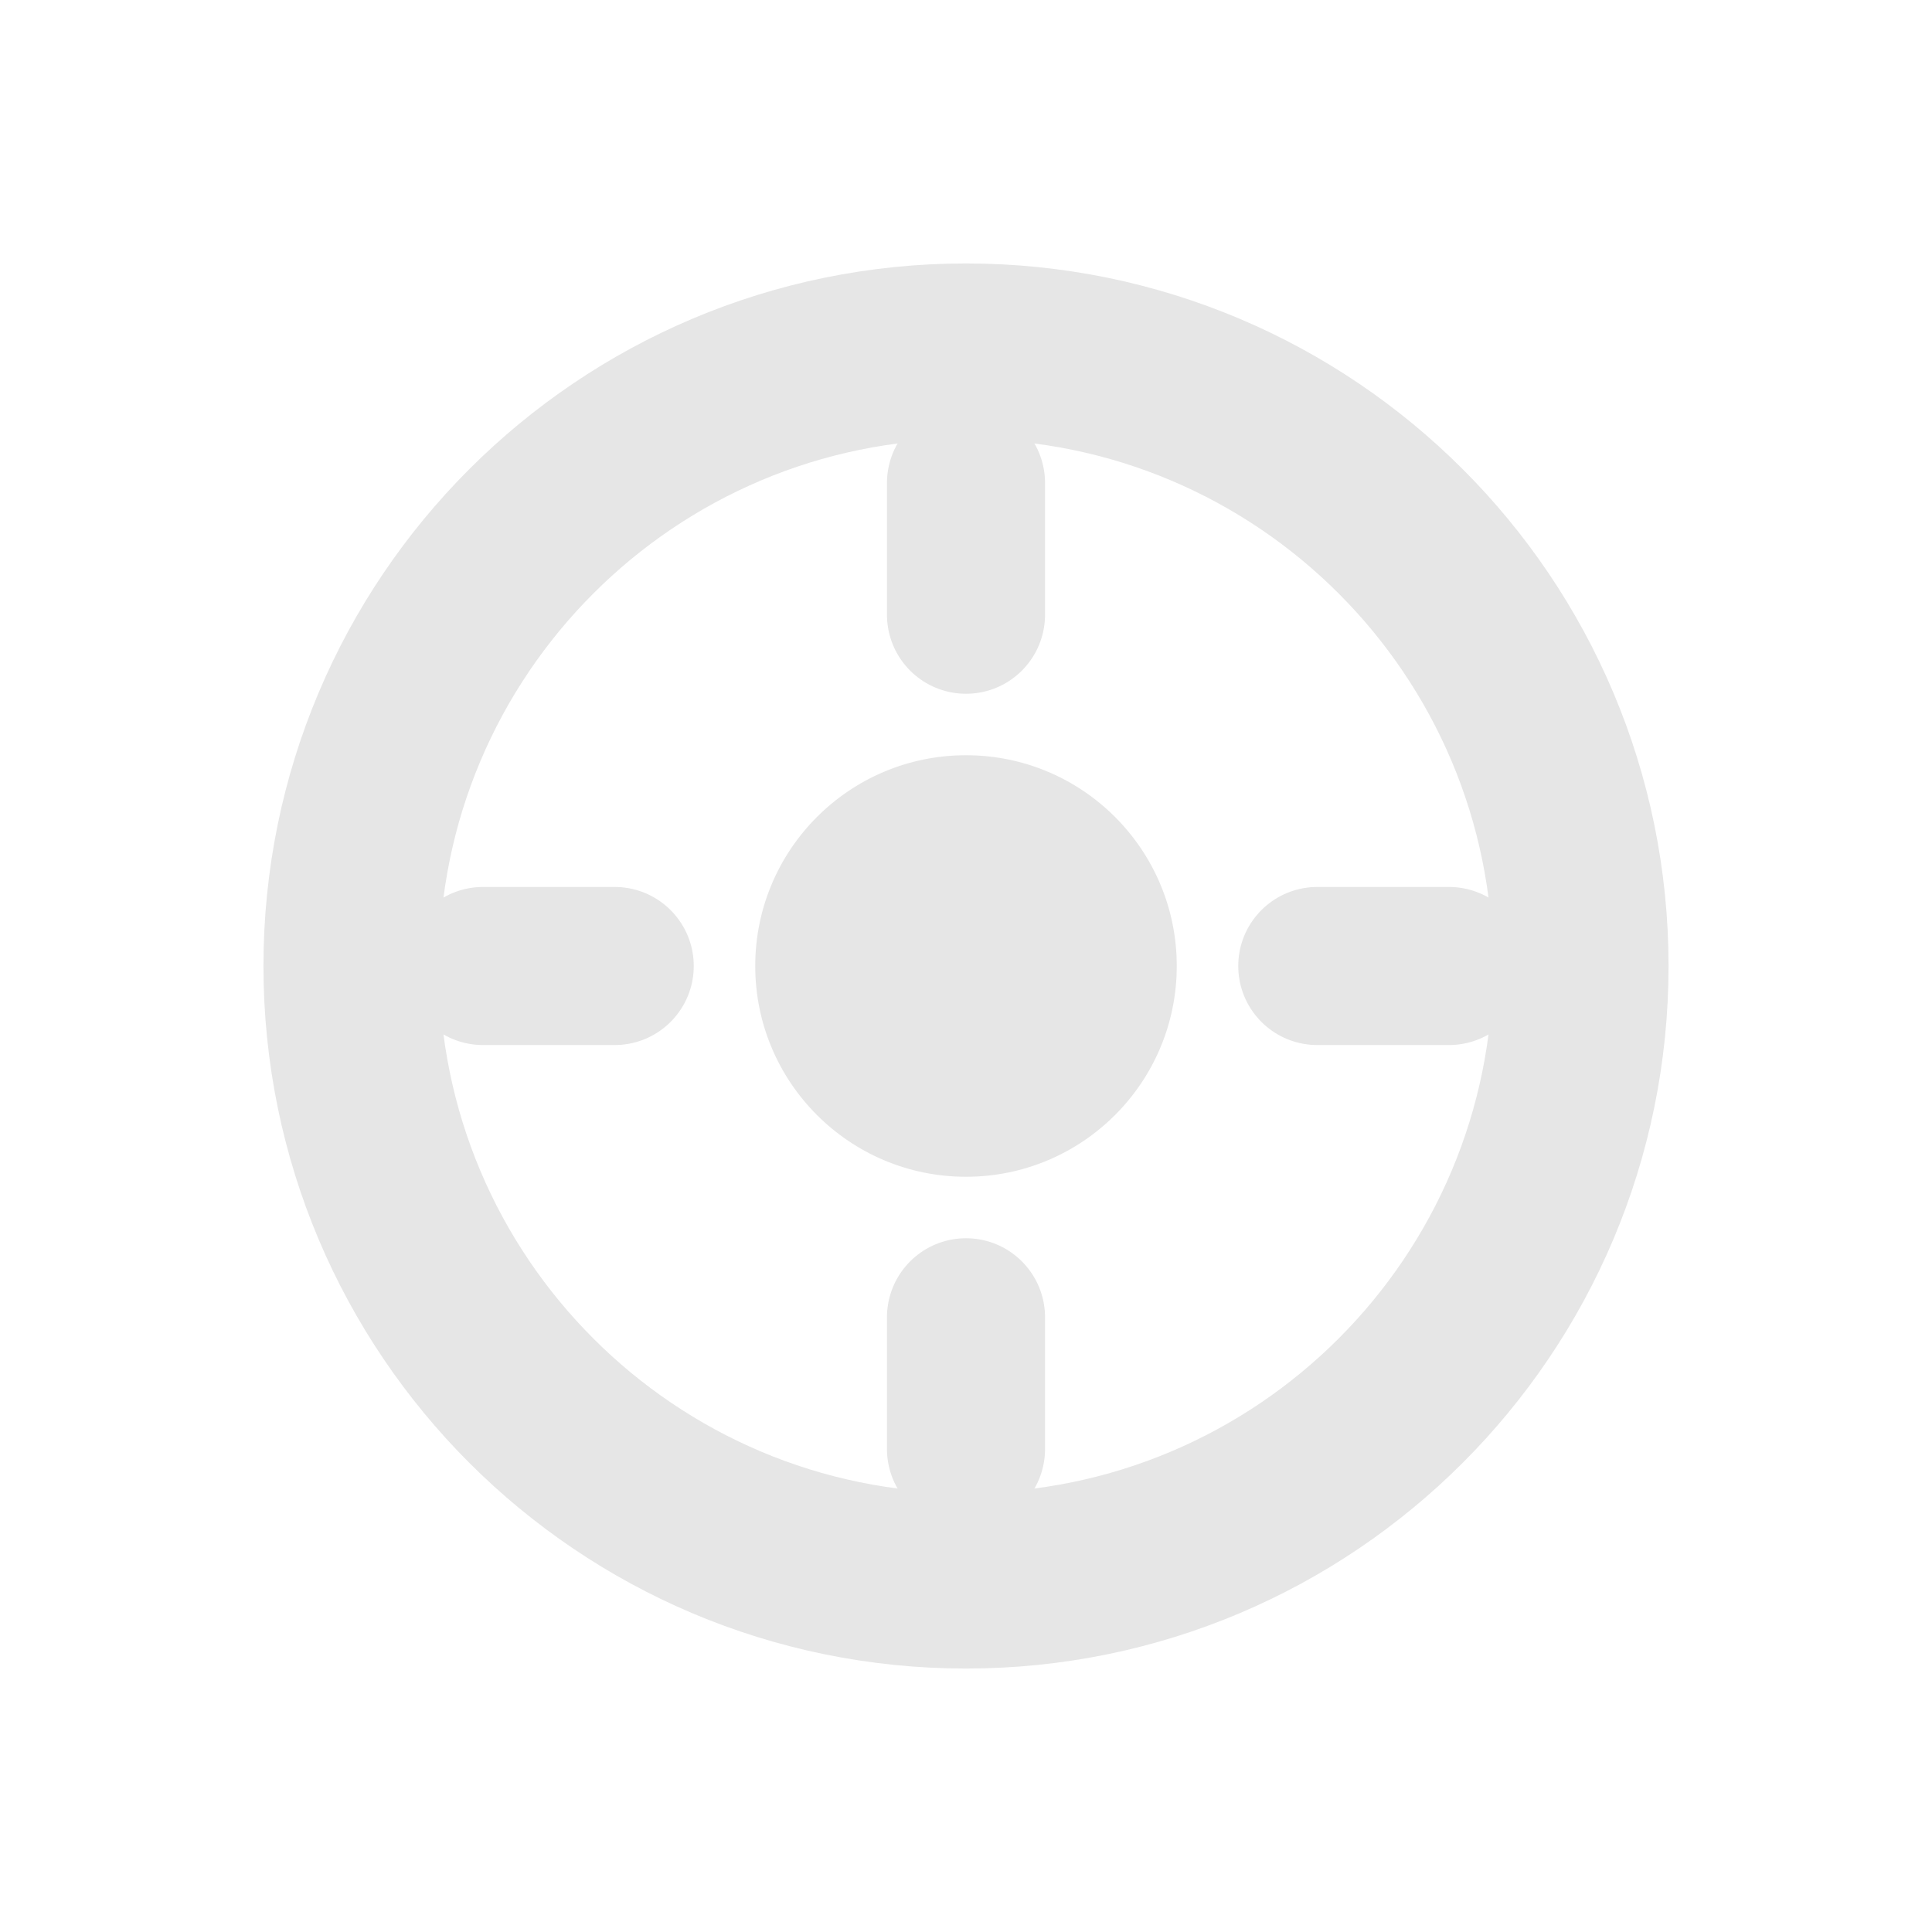
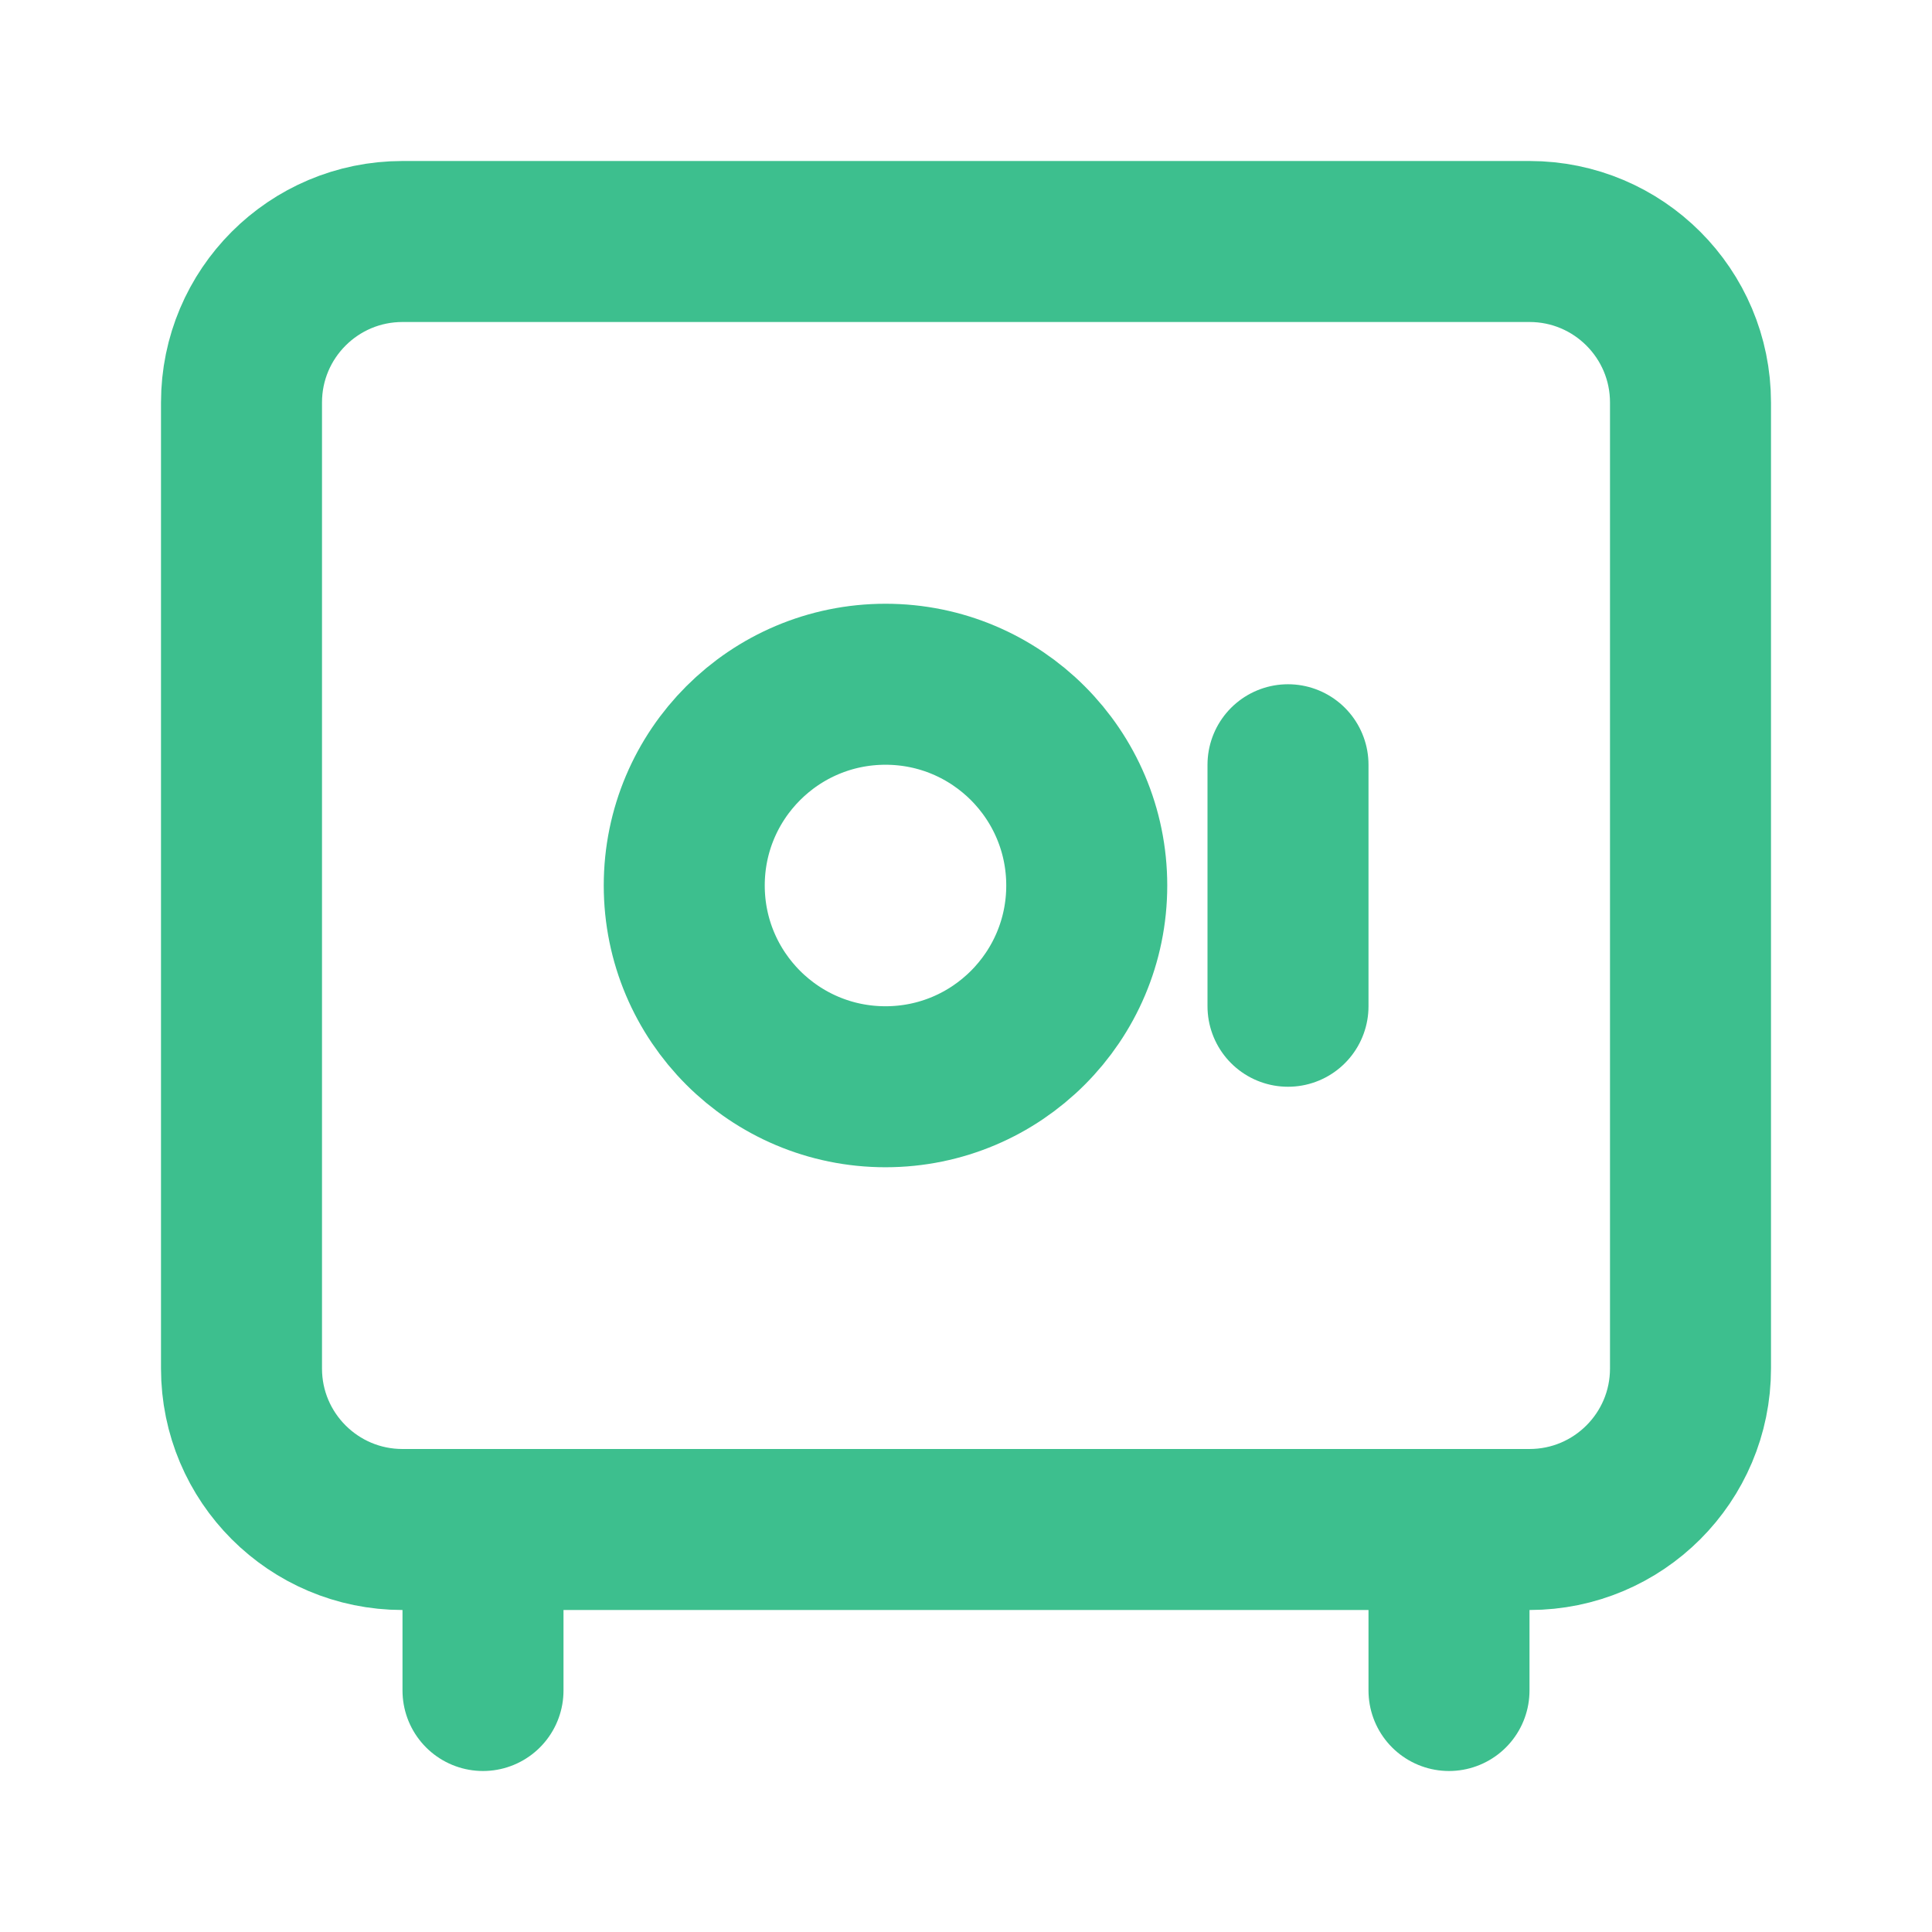
- <svg xmlns="http://www.w3.org/2000/svg" width="22" height="22" viewBox="0 0 22 22">
-   <circle cx="11" cy="11" r="7" fill="none" stroke="#e6e6e6" stroke-width="2" />
-   <circle cx="11" cy="11" r="2.4" fill="#e6e6e6" />
-   <g stroke="#e6e6e6" stroke-width="1.8" stroke-linecap="round">
-     <line x1="11" y1="5.5" x2="11" y2="7" />
-     <line x1="11" y1="15" x2="11" y2="16.5" />
-     <line x1="5.5" y1="11" x2="7" y2="11" />
-     <line x1="15" y1="11" x2="16.5" y2="11" />
+ <svg xmlns="http://www.w3.org/2000/svg" width="22" height="22" viewBox="0 0 24 24">
+   <g fill="none" stroke="#3dbf8e" stroke-width="2" stroke-linecap="round" stroke-linejoin="round">
+     <rect x="3" y="3" width="18" height="16" rx="2" />
+     <circle cx="11" cy="11" r="2.5" />
+     <path d="M16 9.5v3M6 19v2M18 19v2" />
  </g>
</svg>
